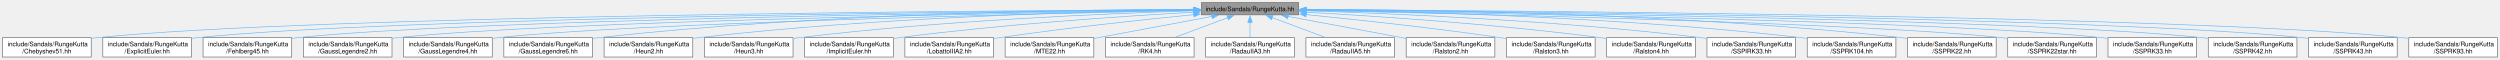
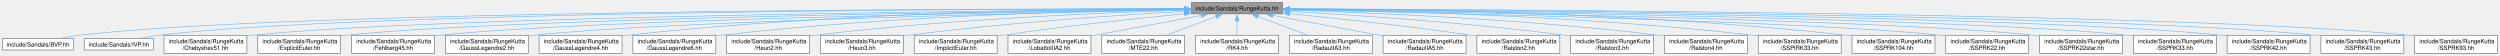
- <svg xmlns="http://www.w3.org/2000/svg" xmlns:xlink="http://www.w3.org/1999/xlink" width="3940pt" height="94pt" viewBox="0.00 0.00 3939.75 93.75">
+ <svg xmlns="http://www.w3.org/2000/svg" xmlns:xlink="http://www.w3.org/1999/xlink" width="4212pt" height="94pt" viewBox="0.00 0.00 4212.00 93.75">
  <g id="graph0" class="graph" transform="scale(1 1) rotate(0) translate(4 89.75)">
    <g id="Node000001" class="node">
      <g id="a_Node000001">
        <a xlink:title=" ">
-           <polygon fill="#999999" stroke="#666666" points="2042.5,-85.75 1889.25,-85.75 1889.25,-66.5 2042.5,-66.5 2042.5,-85.75" />
-           <text text-anchor="middle" x="1965.88" y="-72.25" font-family="Helvetica,sans-Serif" font-size="10.00">include/Sandals/RungeKutta.hh</text>
+           <polygon fill="#999999" stroke="#666666" points="2156.75,-85.75 2003.5,-85.75 2003.5,-66.5 2156.75,-66.5 2156.75,-85.75" />
+           <text text-anchor="middle" x="2080.12" y="-72.25" font-family="Helvetica,sans-Serif" font-size="10.00">include/Sandals/RungeKutta.hh</text>
        </a>
      </g>
    </g>
    <g id="Node000002" class="node">
      <g id="a_Node000002">
-         <a xlink:href="_chebyshev51_8hh.html" target="_top" xlink:title=" ">
-           <polygon fill="white" stroke="#666666" points="139.75,-30.5 0,-30.5 0,0 139.75,0 139.75,-30.5" />
-           <text text-anchor="start" x="8" y="-17" font-family="Helvetica,sans-Serif" font-size="10.00">include/Sandals/RungeKutta</text>
-           <text text-anchor="middle" x="69.88" y="-5.75" font-family="Helvetica,sans-Serif" font-size="10.00">/Chebyshev51.hh</text>
+         <a xlink:href="_b_v_p_8hh.html" target="_top" xlink:title=" ">
+           <polygon fill="white" stroke="#666666" points="120.25,-24.88 0,-24.88 0,-5.63 120.25,-5.63 120.25,-24.88" />
+           <text text-anchor="middle" x="60.12" y="-11.38" font-family="Helvetica,sans-Serif" font-size="10.00">include/Sandals/BVP.hh</text>
        </a>
      </g>
    </g>
    <g id="edge1_Node000001_Node000002" class="edge">
      <g id="a_edge1_Node000001_Node000002">
        <a xlink:title=" ">
-           <path fill="none" stroke="#63b8ff" d="M1877.57,-74.76C1561.91,-73.16 490.07,-65.25 148.88,-30.5 145.96,-30.2 143,-29.86 140.01,-29.48" />
-           <polygon fill="#63b8ff" stroke="#63b8ff" points="1877.4,-78.26 1887.41,-74.81 1877.43,-71.26 1877.4,-78.26" />
+           <path fill="none" stroke="#63b8ff" d="M1991.75,-75.23C1661.14,-75.27 497.37,-72.39 129.12,-30.5 118.92,-29.34 107.98,-27.41 97.89,-25.33" />
+           <polygon fill="#63b8ff" stroke="#63b8ff" points="1991.64,-78.73 2001.64,-75.22 1991.64,-71.73 1991.64,-78.73" />
        </a>
      </g>
    </g>
    <g id="Node000003" class="node">
      <g id="a_Node000003">
-         <a xlink:href="_explicit_euler_8hh.html" target="_top" xlink:title=" ">
-           <polygon fill="white" stroke="#666666" points="297.75,-30.5 158,-30.5 158,0 297.75,0 297.75,-30.5" />
-           <text text-anchor="start" x="166" y="-17" font-family="Helvetica,sans-Serif" font-size="10.00">include/Sandals/RungeKutta</text>
-           <text text-anchor="middle" x="227.88" y="-5.75" font-family="Helvetica,sans-Serif" font-size="10.00">/ExplicitEuler.hh</text>
+         <a xlink:href="_i_v_p_8hh.html" target="_top" xlink:title=" ">
+           <polygon fill="white" stroke="#666666" points="254.38,-24.88 137.88,-24.88 137.88,-5.63 254.38,-5.63 254.38,-24.88" />
+           <text text-anchor="middle" x="196.12" y="-11.38" font-family="Helvetica,sans-Serif" font-size="10.00">include/Sandals/IVP.hh</text>
        </a>
      </g>
    </g>
    <g id="edge2_Node000001_Node000003" class="edge">
      <g id="a_edge2_Node000001_Node000003">
        <a xlink:title=" ">
-           <path fill="none" stroke="#63b8ff" d="M1878.06,-74.52C1581.11,-72.2 615.84,-62.34 306.88,-30.5 303.96,-30.2 301,-29.85 298.01,-29.47" />
-           <polygon fill="#63b8ff" stroke="#63b8ff" points="1877.64,-78.02 1887.67,-74.59 1877.69,-71.02 1877.64,-78.02" />
+           <path fill="none" stroke="#63b8ff" d="M1991.78,-75.12C1675.99,-74.76 603.74,-70.56 263.12,-30.5 253.2,-29.33 242.58,-27.4 232.78,-25.32" />
+           <polygon fill="#63b8ff" stroke="#63b8ff" points="1991.63,-78.62 2001.63,-75.13 1991.63,-71.62 1991.63,-78.62" />
        </a>
      </g>
    </g>
    <g id="Node000004" class="node">
      <g id="a_Node000004">
-         <a xlink:href="_fehlberg45_8hh.html" target="_top" xlink:title=" ">
-           <polygon fill="white" stroke="#666666" points="455.75,-30.5 316,-30.5 316,0 455.75,0 455.75,-30.5" />
-           <text text-anchor="start" x="324" y="-17" font-family="Helvetica,sans-Serif" font-size="10.00">include/Sandals/RungeKutta</text>
-           <text text-anchor="middle" x="385.88" y="-5.75" font-family="Helvetica,sans-Serif" font-size="10.00">/Fehlberg45.hh</text>
+         <a xlink:href="_chebyshev51_8hh.html" target="_top" xlink:title=" ">
+           <polygon fill="white" stroke="#666666" points="412,-30.5 272.25,-30.5 272.25,0 412,0 412,-30.5" />
+           <text text-anchor="start" x="280.25" y="-17" font-family="Helvetica,sans-Serif" font-size="10.00">include/Sandals/RungeKutta</text>
+           <text text-anchor="middle" x="342.12" y="-5.75" font-family="Helvetica,sans-Serif" font-size="10.00">/Chebyshev51.hh</text>
        </a>
      </g>
    </g>
    <g id="edge3_Node000001_Node000004" class="edge">
      <g id="a_edge3_Node000001_Node000004">
        <a xlink:title=" ">
-           <path fill="none" stroke="#63b8ff" d="M1877.58,-74.23C1599.11,-71.12 741.4,-59.39 464.88,-30.5 461.96,-30.2 459,-29.85 456.01,-29.46" />
-           <polygon fill="#63b8ff" stroke="#63b8ff" points="1877.27,-77.72 1887.31,-74.33 1877.35,-70.72 1877.27,-77.72" />
+           <path fill="none" stroke="#63b8ff" d="M1992.31,-74.52C1695.36,-72.2 730.09,-62.34 421.12,-30.5 418.21,-30.2 415.25,-29.85 412.26,-29.47" />
+           <polygon fill="#63b8ff" stroke="#63b8ff" points="1991.89,-78.02 2001.92,-74.59 1991.94,-71.02 1991.89,-78.02" />
        </a>
      </g>
    </g>
    <g id="Node000005" class="node">
      <g id="a_Node000005">
-         <a xlink:href="_gauss_legendre2_8hh.html" target="_top" xlink:title=" ">
-           <polygon fill="white" stroke="#666666" points="613.75,-30.5 474,-30.5 474,0 613.75,0 613.75,-30.5" />
-           <text text-anchor="start" x="482" y="-17" font-family="Helvetica,sans-Serif" font-size="10.00">include/Sandals/RungeKutta</text>
-           <text text-anchor="middle" x="543.88" y="-5.75" font-family="Helvetica,sans-Serif" font-size="10.00">/GaussLegendre2.hh</text>
+         <a xlink:href="_explicit_euler_8hh.html" target="_top" xlink:title=" ">
+           <polygon fill="white" stroke="#666666" points="570,-30.5 430.25,-30.5 430.25,0 570,0 570,-30.5" />
+           <text text-anchor="start" x="438.25" y="-17" font-family="Helvetica,sans-Serif" font-size="10.00">include/Sandals/RungeKutta</text>
+           <text text-anchor="middle" x="500.12" y="-5.75" font-family="Helvetica,sans-Serif" font-size="10.00">/ExplicitEuler.hh</text>
        </a>
      </g>
    </g>
    <g id="edge4_Node000001_Node000005" class="edge">
      <g id="a_edge4_Node000001_Node000005">
        <a xlink:title=" ">
-           <path fill="none" stroke="#63b8ff" d="M1877.71,-73.87C1619.42,-69.92 867.32,-56.47 622.88,-30.5 619.96,-30.19 617,-29.84 614.01,-29.45" />
-           <polygon fill="#63b8ff" stroke="#63b8ff" points="1877.34,-77.36 1887.39,-74.02 1877.44,-70.36 1877.34,-77.36" />
+           <path fill="none" stroke="#63b8ff" d="M1991.83,-74.23C1713.36,-71.12 855.65,-59.39 579.12,-30.5 576.21,-30.2 573.25,-29.85 570.26,-29.46" />
+           <polygon fill="#63b8ff" stroke="#63b8ff" points="1991.52,-77.72 2001.56,-74.33 1991.6,-70.72 1991.52,-77.72" />
        </a>
      </g>
    </g>
    <g id="Node000006" class="node">
      <g id="a_Node000006">
-         <a xlink:href="_gauss_legendre4_8hh.html" target="_top" xlink:title=" ">
-           <polygon fill="white" stroke="#666666" points="771.75,-30.5 632,-30.5 632,0 771.75,0 771.75,-30.5" />
-           <text text-anchor="start" x="640" y="-17" font-family="Helvetica,sans-Serif" font-size="10.00">include/Sandals/RungeKutta</text>
-           <text text-anchor="middle" x="701.88" y="-5.75" font-family="Helvetica,sans-Serif" font-size="10.00">/GaussLegendre4.hh</text>
+         <a xlink:href="_fehlberg45_8hh.html" target="_top" xlink:title=" ">
+           <polygon fill="white" stroke="#666666" points="728,-30.5 588.25,-30.5 588.25,0 728,0 728,-30.5" />
+           <text text-anchor="start" x="596.25" y="-17" font-family="Helvetica,sans-Serif" font-size="10.00">include/Sandals/RungeKutta</text>
+           <text text-anchor="middle" x="658.12" y="-5.75" font-family="Helvetica,sans-Serif" font-size="10.00">/Fehlberg45.hh</text>
        </a>
      </g>
    </g>
    <g id="edge5_Node000001_Node000006" class="edge">
      <g id="a_edge5_Node000001_Node000006">
        <a xlink:title=" ">
-           <path fill="none" stroke="#63b8ff" d="M1877.6,-73.41C1640.49,-68.56 993.33,-53.55 780.88,-30.5 777.97,-30.18 775,-29.82 772.01,-29.43" />
-           <polygon fill="#63b8ff" stroke="#63b8ff" points="1877.34,-76.91 1887.4,-73.61 1877.48,-69.91 1877.34,-76.91" />
+           <path fill="none" stroke="#63b8ff" d="M1991.96,-73.87C1733.67,-69.92 981.57,-56.47 737.12,-30.5 734.21,-30.19 731.25,-29.84 728.26,-29.45" />
+           <polygon fill="#63b8ff" stroke="#63b8ff" points="1991.59,-77.36 2001.64,-74.02 1991.69,-70.36 1991.59,-77.36" />
        </a>
      </g>
    </g>
    <g id="Node000007" class="node">
      <g id="a_Node000007">
-         <a xlink:href="_gauss_legendre6_8hh.html" target="_top" xlink:title=" ">
-           <polygon fill="white" stroke="#666666" points="929.75,-30.5 790,-30.5 790,0 929.75,0 929.75,-30.5" />
-           <text text-anchor="start" x="798" y="-17" font-family="Helvetica,sans-Serif" font-size="10.00">include/Sandals/RungeKutta</text>
-           <text text-anchor="middle" x="859.88" y="-5.75" font-family="Helvetica,sans-Serif" font-size="10.00">/GaussLegendre6.hh</text>
+         <a xlink:href="_gauss_legendre2_8hh.html" target="_top" xlink:title=" ">
+           <polygon fill="white" stroke="#666666" points="886,-30.5 746.25,-30.5 746.25,0 886,0 886,-30.5" />
+           <text text-anchor="start" x="754.25" y="-17" font-family="Helvetica,sans-Serif" font-size="10.00">include/Sandals/RungeKutta</text>
+           <text text-anchor="middle" x="816.12" y="-5.75" font-family="Helvetica,sans-Serif" font-size="10.00">/GaussLegendre2.hh</text>
        </a>
      </g>
    </g>
    <g id="edge6_Node000001_Node000007" class="edge">
      <g id="a_edge6_Node000001_Node000007">
        <a xlink:title=" ">
-           <path fill="none" stroke="#63b8ff" d="M1877.56,-75.29C1699.45,-74.75 1284.69,-69.02 938.88,-30.5 935.97,-30.18 933,-29.81 930.01,-29.41" />
-           <polygon fill="#63b8ff" stroke="#63b8ff" points="1877.42,-78.79 1887.43,-75.32 1877.44,-71.79 1877.42,-78.79" />
+           <path fill="none" stroke="#63b8ff" d="M1991.85,-73.41C1754.74,-68.56 1107.58,-53.55 895.12,-30.5 892.22,-30.18 889.25,-29.82 886.26,-29.43" />
+           <polygon fill="#63b8ff" stroke="#63b8ff" points="1991.59,-76.91 2001.65,-73.61 1991.73,-69.91 1991.59,-76.91" />
        </a>
      </g>
    </g>
    <g id="Node000008" class="node">
      <g id="a_Node000008">
-         <a xlink:href="_heun2_8hh.html" target="_top" xlink:title=" ">
-           <polygon fill="white" stroke="#666666" points="1087.75,-30.5 948,-30.5 948,0 1087.75,0 1087.75,-30.5" />
-           <text text-anchor="start" x="956" y="-17" font-family="Helvetica,sans-Serif" font-size="10.00">include/Sandals/RungeKutta</text>
-           <text text-anchor="middle" x="1017.88" y="-5.75" font-family="Helvetica,sans-Serif" font-size="10.00">/Heun2.hh</text>
+         <a xlink:href="_gauss_legendre4_8hh.html" target="_top" xlink:title=" ">
+           <polygon fill="white" stroke="#666666" points="1044,-30.5 904.25,-30.5 904.25,0 1044,0 1044,-30.5" />
+           <text text-anchor="start" x="912.25" y="-17" font-family="Helvetica,sans-Serif" font-size="10.00">include/Sandals/RungeKutta</text>
+           <text text-anchor="middle" x="974.12" y="-5.75" font-family="Helvetica,sans-Serif" font-size="10.00">/GaussLegendre4.hh</text>
        </a>
      </g>
    </g>
    <g id="edge7_Node000001_Node000008" class="edge">
      <g id="a_edge7_Node000001_Node000008">
        <a xlink:title=" ">
-           <path fill="none" stroke="#63b8ff" d="M1877.4,-74.29C1719.94,-71.98 1380.9,-63.27 1096.88,-30.5 1093.97,-30.16 1091.01,-29.79 1088.02,-29.38" />
-           <polygon fill="#63b8ff" stroke="#63b8ff" points="1877.32,-77.79 1887.37,-74.43 1877.42,-70.79 1877.32,-77.79" />
+           <path fill="none" stroke="#63b8ff" d="M1991.81,-75.29C1813.7,-74.75 1398.94,-69.02 1053.12,-30.5 1050.22,-30.18 1047.25,-29.81 1044.26,-29.41" />
+           <polygon fill="#63b8ff" stroke="#63b8ff" points="1991.67,-78.79 2001.68,-75.32 1991.69,-71.79 1991.67,-78.79" />
        </a>
      </g>
    </g>
    <g id="Node000009" class="node">
      <g id="a_Node000009">
-         <a xlink:href="_heun3_8hh.html" target="_top" xlink:title=" ">
-           <polygon fill="white" stroke="#666666" points="1245.75,-30.5 1106,-30.5 1106,0 1245.75,0 1245.75,-30.5" />
-           <text text-anchor="start" x="1114" y="-17" font-family="Helvetica,sans-Serif" font-size="10.00">include/Sandals/RungeKutta</text>
-           <text text-anchor="middle" x="1175.88" y="-5.75" font-family="Helvetica,sans-Serif" font-size="10.00">/Heun3.hh</text>
+         <a xlink:href="_gauss_legendre6_8hh.html" target="_top" xlink:title=" ">
+           <polygon fill="white" stroke="#666666" points="1202,-30.5 1062.25,-30.5 1062.25,0 1202,0 1202,-30.5" />
+           <text text-anchor="start" x="1070.25" y="-17" font-family="Helvetica,sans-Serif" font-size="10.00">include/Sandals/RungeKutta</text>
+           <text text-anchor="middle" x="1132.12" y="-5.75" font-family="Helvetica,sans-Serif" font-size="10.00">/GaussLegendre6.hh</text>
        </a>
      </g>
    </g>
    <g id="edge8_Node000001_Node000009" class="edge">
      <g id="a_edge8_Node000001_Node000009">
        <a xlink:title=" ">
-           <path fill="none" stroke="#63b8ff" d="M1877.35,-72.86C1742.57,-68.67 1477.98,-57.53 1254.88,-30.5 1251.97,-30.15 1249.01,-29.76 1246.02,-29.34" />
-           <polygon fill="#63b8ff" stroke="#63b8ff" points="1877.19,-76.36 1887.29,-73.16 1877.4,-69.36 1877.19,-76.36" />
+           <path fill="none" stroke="#63b8ff" d="M1991.65,-74.29C1834.19,-71.98 1495.15,-63.27 1211.12,-30.5 1208.22,-30.16 1205.26,-29.79 1202.27,-29.38" />
+           <polygon fill="#63b8ff" stroke="#63b8ff" points="1991.57,-77.79 2001.62,-74.43 1991.67,-70.79 1991.57,-77.79" />
        </a>
      </g>
    </g>
    <g id="Node000010" class="node">
      <g id="a_Node000010">
-         <a xlink:href="_implicit_euler_8hh.html" target="_top" xlink:title=" ">
-           <polygon fill="white" stroke="#666666" points="1403.75,-30.5 1264,-30.5 1264,0 1403.75,0 1403.75,-30.5" />
-           <text text-anchor="start" x="1272" y="-17" font-family="Helvetica,sans-Serif" font-size="10.00">include/Sandals/RungeKutta</text>
-           <text text-anchor="middle" x="1333.88" y="-5.75" font-family="Helvetica,sans-Serif" font-size="10.00">/ImplicitEuler.hh</text>
+         <a xlink:href="_heun2_8hh.html" target="_top" xlink:title=" ">
+           <polygon fill="white" stroke="#666666" points="1360,-30.5 1220.25,-30.5 1220.25,0 1360,0 1360,-30.5" />
+           <text text-anchor="start" x="1228.25" y="-17" font-family="Helvetica,sans-Serif" font-size="10.00">include/Sandals/RungeKutta</text>
+           <text text-anchor="middle" x="1290.12" y="-5.75" font-family="Helvetica,sans-Serif" font-size="10.00">/Heun2.hh</text>
        </a>
      </g>
    </g>
    <g id="edge9_Node000001_Node000010" class="edge">
      <g id="a_edge9_Node000001_Node000010">
        <a xlink:title=" ">
-           <path fill="none" stroke="#63b8ff" d="M1877.85,-70.69C1768.5,-64.56 1576.38,-51.79 1412.88,-30.5 1409.97,-30.12 1407.02,-29.71 1404.03,-29.27" />
-           <polygon fill="#63b8ff" stroke="#63b8ff" points="1877.45,-74.17 1887.63,-71.23 1877.84,-67.18 1877.45,-74.17" />
+           <path fill="none" stroke="#63b8ff" d="M1991.6,-72.86C1856.82,-68.67 1592.23,-57.53 1369.12,-30.5 1366.22,-30.15 1363.26,-29.76 1360.27,-29.34" />
+           <polygon fill="#63b8ff" stroke="#63b8ff" points="1991.44,-76.36 2001.54,-73.16 1991.65,-69.36 1991.44,-76.36" />
        </a>
      </g>
    </g>
    <g id="Node000011" class="node">
      <g id="a_Node000011">
-         <a xlink:href="_lobatto_i_i_i_a2_8hh.html" target="_top" xlink:title=" ">
-           <polygon fill="white" stroke="#666666" points="1561.75,-30.5 1422,-30.5 1422,0 1561.75,0 1561.75,-30.5" />
-           <text text-anchor="start" x="1430" y="-17" font-family="Helvetica,sans-Serif" font-size="10.00">include/Sandals/RungeKutta</text>
-           <text text-anchor="middle" x="1491.88" y="-5.75" font-family="Helvetica,sans-Serif" font-size="10.00">/LobattoIIIA2.hh</text>
+         <a xlink:href="_heun3_8hh.html" target="_top" xlink:title=" ">
+           <polygon fill="white" stroke="#666666" points="1518,-30.5 1378.25,-30.5 1378.25,0 1518,0 1518,-30.5" />
+           <text text-anchor="start" x="1386.25" y="-17" font-family="Helvetica,sans-Serif" font-size="10.00">include/Sandals/RungeKutta</text>
+           <text text-anchor="middle" x="1448.12" y="-5.75" font-family="Helvetica,sans-Serif" font-size="10.00">/Heun3.hh</text>
        </a>
      </g>
    </g>
    <g id="edge10_Node000001_Node000011" class="edge">
      <g id="a_edge10_Node000001_Node000011">
        <a xlink:title=" ">
-           <path fill="none" stroke="#63b8ff" d="M1877.81,-66.86C1797.62,-58.93 1676.04,-45.91 1570.88,-30.5 1567.98,-30.08 1565.03,-29.63 1562.05,-29.16" />
-           <polygon fill="#63b8ff" stroke="#63b8ff" points="1877.05,-70.3 1887.34,-67.79 1877.73,-63.33 1877.05,-70.3" />
+           <path fill="none" stroke="#63b8ff" d="M1992.1,-70.69C1882.75,-64.56 1690.63,-51.79 1527.12,-30.5 1524.22,-30.12 1521.27,-29.71 1518.28,-29.27" />
+           <polygon fill="#63b8ff" stroke="#63b8ff" points="1991.7,-74.17 2001.88,-71.23 1992.09,-67.18 1991.7,-74.17" />
        </a>
      </g>
    </g>
    <g id="Node000012" class="node">
      <g id="a_Node000012">
-         <a xlink:href="_m_t_e22_8hh.html" target="_top" xlink:title=" ">
-           <polygon fill="white" stroke="#666666" points="1719.75,-30.5 1580,-30.5 1580,0 1719.75,0 1719.75,-30.5" />
-           <text text-anchor="start" x="1588" y="-17" font-family="Helvetica,sans-Serif" font-size="10.00">include/Sandals/RungeKutta</text>
-           <text text-anchor="middle" x="1649.88" y="-5.75" font-family="Helvetica,sans-Serif" font-size="10.00">/MTE22.hh</text>
+         <a xlink:href="_implicit_euler_8hh.html" target="_top" xlink:title=" ">
+           <polygon fill="white" stroke="#666666" points="1676,-30.5 1536.25,-30.5 1536.25,0 1676,0 1676,-30.5" />
+           <text text-anchor="start" x="1544.25" y="-17" font-family="Helvetica,sans-Serif" font-size="10.00">include/Sandals/RungeKutta</text>
+           <text text-anchor="middle" x="1606.12" y="-5.75" font-family="Helvetica,sans-Serif" font-size="10.00">/ImplicitEuler.hh</text>
        </a>
      </g>
    </g>
    <g id="edge11_Node000001_Node000012" class="edge">
      <g id="a_edge11_Node000001_Node000012">
        <a xlink:title=" ">
-           <path fill="none" stroke="#63b8ff" d="M1905.95,-63.96C1853.03,-54.1 1775.82,-39.72 1720.03,-29.32" />
-           <polygon fill="#63b8ff" stroke="#63b8ff" points="1905.23,-67.39 1915.7,-65.78 1906.51,-60.51 1905.23,-67.39" />
+           <path fill="none" stroke="#63b8ff" d="M1992.06,-66.86C1911.87,-58.93 1790.29,-45.91 1685.12,-30.5 1682.23,-30.08 1679.28,-29.63 1676.3,-29.16" />
+           <polygon fill="#63b8ff" stroke="#63b8ff" points="1991.3,-70.3 2001.59,-67.79 1991.98,-63.33 1991.3,-70.3" />
        </a>
      </g>
    </g>
    <g id="Node000013" class="node">
      <g id="a_Node000013">
-         <a xlink:href="_r_k4_8hh.html" target="_top" xlink:title=" ">
-           <polygon fill="white" stroke="#666666" points="1877.75,-30.5 1738,-30.5 1738,0 1877.75,0 1877.75,-30.5" />
-           <text text-anchor="start" x="1746" y="-17" font-family="Helvetica,sans-Serif" font-size="10.00">include/Sandals/RungeKutta</text>
-           <text text-anchor="middle" x="1807.88" y="-5.75" font-family="Helvetica,sans-Serif" font-size="10.00">/RK4.hh</text>
+         <a xlink:href="_lobatto_i_i_i_a2_8hh.html" target="_top" xlink:title=" ">
+           <polygon fill="white" stroke="#666666" points="1834,-30.5 1694.25,-30.5 1694.25,0 1834,0 1834,-30.5" />
+           <text text-anchor="start" x="1702.25" y="-17" font-family="Helvetica,sans-Serif" font-size="10.00">include/Sandals/RungeKutta</text>
+           <text text-anchor="middle" x="1764.12" y="-5.75" font-family="Helvetica,sans-Serif" font-size="10.00">/LobattoIIIA2.hh</text>
        </a>
      </g>
    </g>
    <g id="edge12_Node000001_Node000013" class="edge">
      <g id="a_edge12_Node000001_Node000013">
        <a xlink:title=" ">
-           <path fill="none" stroke="#63b8ff" d="M1930.82,-62.06C1906.1,-52.85 1872.96,-40.5 1847.31,-30.94" />
-           <polygon fill="#63b8ff" stroke="#63b8ff" points="1929.52,-65.31 1940.12,-65.53 1931.97,-58.75 1929.52,-65.31" />
+           <path fill="none" stroke="#63b8ff" d="M2020.2,-63.96C1967.28,-54.1 1890.07,-39.72 1834.28,-29.32" />
+           <polygon fill="#63b8ff" stroke="#63b8ff" points="2019.48,-67.39 2029.95,-65.78 2020.76,-60.51 2019.48,-67.39" />
        </a>
      </g>
    </g>
    <g id="Node000014" class="node">
      <g id="a_Node000014">
-         <a xlink:href="_radau_i_i_a3_8hh.html" target="_top" xlink:title=" ">
-           <polygon fill="white" stroke="#666666" points="2035.75,-30.5 1896,-30.5 1896,0 2035.75,0 2035.75,-30.5" />
-           <text text-anchor="start" x="1904" y="-17" font-family="Helvetica,sans-Serif" font-size="10.00">include/Sandals/RungeKutta</text>
-           <text text-anchor="middle" x="1965.88" y="-5.75" font-family="Helvetica,sans-Serif" font-size="10.00">/RadauIIA3.hh</text>
+         <a xlink:href="_m_t_e22_8hh.html" target="_top" xlink:title=" ">
+           <polygon fill="white" stroke="#666666" points="1992,-30.5 1852.25,-30.5 1852.25,0 1992,0 1992,-30.5" />
+           <text text-anchor="start" x="1860.25" y="-17" font-family="Helvetica,sans-Serif" font-size="10.00">include/Sandals/RungeKutta</text>
+           <text text-anchor="middle" x="1922.12" y="-5.75" font-family="Helvetica,sans-Serif" font-size="10.00">/MTE22.hh</text>
        </a>
      </g>
    </g>
    <g id="edge13_Node000001_Node000014" class="edge">
      <g id="a_edge13_Node000001_Node000014">
        <a xlink:title=" ">
-           <path fill="none" stroke="#63b8ff" d="M1965.88,-54.92C1965.88,-46.99 1965.88,-38.06 1965.88,-30.78" />
-           <polygon fill="#63b8ff" stroke="#63b8ff" points="1962.38,-54.67 1965.88,-64.67 1969.38,-54.67 1962.38,-54.67" />
+           <path fill="none" stroke="#63b8ff" d="M2045.07,-62.06C2020.35,-52.85 1987.21,-40.5 1961.56,-30.94" />
+           <polygon fill="#63b8ff" stroke="#63b8ff" points="2043.77,-65.31 2054.37,-65.53 2046.22,-58.75 2043.77,-65.31" />
        </a>
      </g>
    </g>
    <g id="Node000015" class="node">
      <g id="a_Node000015">
-         <a xlink:href="_radau_i_i_a5_8hh.html" target="_top" xlink:title=" ">
-           <polygon fill="white" stroke="#666666" points="2193.75,-30.5 2054,-30.5 2054,0 2193.75,0 2193.75,-30.5" />
-           <text text-anchor="start" x="2062" y="-17" font-family="Helvetica,sans-Serif" font-size="10.00">include/Sandals/RungeKutta</text>
-           <text text-anchor="middle" x="2123.88" y="-5.75" font-family="Helvetica,sans-Serif" font-size="10.00">/RadauIIA5.hh</text>
+         <a xlink:href="_r_k4_8hh.html" target="_top" xlink:title=" ">
+           <polygon fill="white" stroke="#666666" points="2150,-30.5 2010.25,-30.5 2010.25,0 2150,0 2150,-30.5" />
+           <text text-anchor="start" x="2018.25" y="-17" font-family="Helvetica,sans-Serif" font-size="10.00">include/Sandals/RungeKutta</text>
+           <text text-anchor="middle" x="2080.12" y="-5.75" font-family="Helvetica,sans-Serif" font-size="10.00">/RK4.hh</text>
        </a>
      </g>
    </g>
    <g id="edge14_Node000001_Node000015" class="edge">
      <g id="a_edge14_Node000001_Node000015">
        <a xlink:title=" ">
-           <path fill="none" stroke="#63b8ff" d="M2000.93,-62.06C2025.65,-52.85 2058.79,-40.5 2084.44,-30.94" />
-           <polygon fill="#63b8ff" stroke="#63b8ff" points="1999.78,-58.75 1991.63,-65.53 2002.23,-65.31 1999.78,-58.75" />
+           <path fill="none" stroke="#63b8ff" d="M2080.12,-54.92C2080.12,-46.99 2080.12,-38.06 2080.12,-30.78" />
+           <polygon fill="#63b8ff" stroke="#63b8ff" points="2076.63,-54.67 2080.13,-64.67 2083.63,-54.67 2076.63,-54.67" />
        </a>
      </g>
    </g>
    <g id="Node000016" class="node">
      <g id="a_Node000016">
-         <a xlink:href="_ralston2_8hh.html" target="_top" xlink:title=" ">
-           <polygon fill="white" stroke="#666666" points="2351.75,-30.5 2212,-30.5 2212,0 2351.75,0 2351.75,-30.5" />
-           <text text-anchor="start" x="2220" y="-17" font-family="Helvetica,sans-Serif" font-size="10.00">include/Sandals/RungeKutta</text>
-           <text text-anchor="middle" x="2281.88" y="-5.75" font-family="Helvetica,sans-Serif" font-size="10.00">/Ralston2.hh</text>
+         <a xlink:href="_radau_i_i_a3_8hh.html" target="_top" xlink:title=" ">
+           <polygon fill="white" stroke="#666666" points="2308,-30.5 2168.25,-30.5 2168.25,0 2308,0 2308,-30.5" />
+           <text text-anchor="start" x="2176.25" y="-17" font-family="Helvetica,sans-Serif" font-size="10.00">include/Sandals/RungeKutta</text>
+           <text text-anchor="middle" x="2238.12" y="-5.75" font-family="Helvetica,sans-Serif" font-size="10.00">/RadauIIA3.hh</text>
        </a>
      </g>
    </g>
    <g id="edge15_Node000001_Node000016" class="edge">
      <g id="a_edge15_Node000001_Node000016">
        <a xlink:title=" ">
-           <path fill="none" stroke="#63b8ff" d="M2025.8,-63.96C2078.72,-54.1 2155.93,-39.72 2211.72,-29.32" />
-           <polygon fill="#63b8ff" stroke="#63b8ff" points="2025.24,-60.51 2016.05,-65.78 2026.52,-67.39 2025.24,-60.51" />
+           <path fill="none" stroke="#63b8ff" d="M2115.18,-62.06C2139.9,-52.85 2173.04,-40.5 2198.69,-30.94" />
+           <polygon fill="#63b8ff" stroke="#63b8ff" points="2114.03,-58.75 2105.88,-65.53 2116.48,-65.31 2114.03,-58.75" />
        </a>
      </g>
    </g>
    <g id="Node000017" class="node">
      <g id="a_Node000017">
-         <a xlink:href="_ralston3_8hh.html" target="_top" xlink:title=" ">
-           <polygon fill="white" stroke="#666666" points="2509.75,-30.5 2370,-30.5 2370,0 2509.75,0 2509.75,-30.5" />
-           <text text-anchor="start" x="2378" y="-17" font-family="Helvetica,sans-Serif" font-size="10.00">include/Sandals/RungeKutta</text>
-           <text text-anchor="middle" x="2439.88" y="-5.75" font-family="Helvetica,sans-Serif" font-size="10.00">/Ralston3.hh</text>
+         <a xlink:href="_radau_i_i_a5_8hh.html" target="_top" xlink:title=" ">
+           <polygon fill="white" stroke="#666666" points="2466,-30.5 2326.25,-30.5 2326.25,0 2466,0 2466,-30.5" />
+           <text text-anchor="start" x="2334.25" y="-17" font-family="Helvetica,sans-Serif" font-size="10.00">include/Sandals/RungeKutta</text>
+           <text text-anchor="middle" x="2396.12" y="-5.75" font-family="Helvetica,sans-Serif" font-size="10.00">/RadauIIA5.hh</text>
        </a>
      </g>
    </g>
    <g id="edge16_Node000001_Node000017" class="edge">
      <g id="a_edge16_Node000001_Node000017">
        <a xlink:title=" ">
-           <path fill="none" stroke="#63b8ff" d="M2053.94,-66.86C2134.13,-58.93 2255.71,-45.91 2360.88,-30.5 2363.77,-30.08 2366.72,-29.63 2369.7,-29.16" />
-           <polygon fill="#63b8ff" stroke="#63b8ff" points="2054.02,-63.33 2044.41,-67.79 2054.7,-70.3 2054.02,-63.33" />
+           <path fill="none" stroke="#63b8ff" d="M2140.05,-63.96C2192.97,-54.1 2270.18,-39.72 2325.97,-29.32" />
+           <polygon fill="#63b8ff" stroke="#63b8ff" points="2139.49,-60.51 2130.3,-65.78 2140.77,-67.39 2139.49,-60.51" />
        </a>
      </g>
    </g>
    <g id="Node000018" class="node">
      <g id="a_Node000018">
-         <a xlink:href="_ralston4_8hh.html" target="_top" xlink:title=" ">
-           <polygon fill="white" stroke="#666666" points="2667.75,-30.5 2528,-30.5 2528,0 2667.75,0 2667.75,-30.5" />
-           <text text-anchor="start" x="2536" y="-17" font-family="Helvetica,sans-Serif" font-size="10.00">include/Sandals/RungeKutta</text>
-           <text text-anchor="middle" x="2597.88" y="-5.75" font-family="Helvetica,sans-Serif" font-size="10.00">/Ralston4.hh</text>
+         <a xlink:href="_ralston2_8hh.html" target="_top" xlink:title=" ">
+           <polygon fill="white" stroke="#666666" points="2624,-30.5 2484.25,-30.5 2484.25,0 2624,0 2624,-30.5" />
+           <text text-anchor="start" x="2492.25" y="-17" font-family="Helvetica,sans-Serif" font-size="10.00">include/Sandals/RungeKutta</text>
+           <text text-anchor="middle" x="2554.12" y="-5.75" font-family="Helvetica,sans-Serif" font-size="10.00">/Ralston2.hh</text>
        </a>
      </g>
    </g>
    <g id="edge17_Node000001_Node000018" class="edge">
      <g id="a_edge17_Node000001_Node000018">
        <a xlink:title=" ">
-           <path fill="none" stroke="#63b8ff" d="M2053.9,-70.69C2163.25,-64.56 2355.37,-51.79 2518.88,-30.5 2521.78,-30.12 2524.73,-29.71 2527.72,-29.27" />
-           <polygon fill="#63b8ff" stroke="#63b8ff" points="2053.91,-67.18 2044.12,-71.23 2054.3,-74.17 2053.91,-67.18" />
+           <path fill="none" stroke="#63b8ff" d="M2168.19,-66.86C2248.38,-58.93 2369.96,-45.91 2475.12,-30.5 2478.02,-30.08 2480.97,-29.63 2483.95,-29.16" />
+           <polygon fill="#63b8ff" stroke="#63b8ff" points="2168.27,-63.33 2158.66,-67.79 2168.95,-70.3 2168.27,-63.33" />
        </a>
      </g>
    </g>
    <g id="Node000019" class="node">
      <g id="a_Node000019">
-         <a xlink:href="_s_s_p_i_r_k33_8hh.html" target="_top" xlink:title=" ">
-           <polygon fill="white" stroke="#666666" points="2825.75,-30.5 2686,-30.5 2686,0 2825.75,0 2825.75,-30.5" />
-           <text text-anchor="start" x="2694" y="-17" font-family="Helvetica,sans-Serif" font-size="10.00">include/Sandals/RungeKutta</text>
-           <text text-anchor="middle" x="2755.88" y="-5.75" font-family="Helvetica,sans-Serif" font-size="10.00">/SSPIRK33.hh</text>
+         <a xlink:href="_ralston3_8hh.html" target="_top" xlink:title=" ">
+           <polygon fill="white" stroke="#666666" points="2782,-30.5 2642.25,-30.5 2642.25,0 2782,0 2782,-30.5" />
+           <text text-anchor="start" x="2650.25" y="-17" font-family="Helvetica,sans-Serif" font-size="10.00">include/Sandals/RungeKutta</text>
+           <text text-anchor="middle" x="2712.12" y="-5.75" font-family="Helvetica,sans-Serif" font-size="10.00">/Ralston3.hh</text>
        </a>
      </g>
    </g>
    <g id="edge18_Node000001_Node000019" class="edge">
      <g id="a_edge18_Node000001_Node000019">
        <a xlink:title=" ">
-           <path fill="none" stroke="#63b8ff" d="M2054.4,-72.86C2189.18,-68.67 2453.77,-57.53 2676.88,-30.5 2679.78,-30.15 2682.74,-29.76 2685.73,-29.34" />
-           <polygon fill="#63b8ff" stroke="#63b8ff" points="2054.35,-69.36 2044.46,-73.16 2054.56,-76.36 2054.35,-69.36" />
+           <path fill="none" stroke="#63b8ff" d="M2168.15,-70.69C2277.5,-64.56 2469.62,-51.79 2633.12,-30.5 2636.03,-30.12 2638.98,-29.71 2641.97,-29.27" />
+           <polygon fill="#63b8ff" stroke="#63b8ff" points="2168.16,-67.18 2158.37,-71.23 2168.55,-74.17 2168.16,-67.18" />
        </a>
      </g>
    </g>
    <g id="Node000020" class="node">
      <g id="a_Node000020">
-         <a xlink:href="_s_s_p_r_k104_8hh.html" target="_top" xlink:title=" ">
-           <polygon fill="white" stroke="#666666" points="2983.75,-30.5 2844,-30.5 2844,0 2983.75,0 2983.75,-30.5" />
-           <text text-anchor="start" x="2852" y="-17" font-family="Helvetica,sans-Serif" font-size="10.00">include/Sandals/RungeKutta</text>
-           <text text-anchor="middle" x="2913.88" y="-5.75" font-family="Helvetica,sans-Serif" font-size="10.00">/SSPRK104.hh</text>
+         <a xlink:href="_ralston4_8hh.html" target="_top" xlink:title=" ">
+           <polygon fill="white" stroke="#666666" points="2940,-30.5 2800.25,-30.5 2800.25,0 2940,0 2940,-30.5" />
+           <text text-anchor="start" x="2808.25" y="-17" font-family="Helvetica,sans-Serif" font-size="10.00">include/Sandals/RungeKutta</text>
+           <text text-anchor="middle" x="2870.12" y="-5.75" font-family="Helvetica,sans-Serif" font-size="10.00">/Ralston4.hh</text>
        </a>
      </g>
    </g>
    <g id="edge19_Node000001_Node000020" class="edge">
      <g id="a_edge19_Node000001_Node000020">
        <a xlink:title=" ">
-           <path fill="none" stroke="#63b8ff" d="M2054.35,-74.29C2211.81,-71.98 2550.85,-63.27 2834.88,-30.5 2837.78,-30.16 2840.74,-29.79 2843.73,-29.38" />
-           <polygon fill="#63b8ff" stroke="#63b8ff" points="2054.33,-70.79 2044.38,-74.43 2054.43,-77.79 2054.33,-70.79" />
+           <path fill="none" stroke="#63b8ff" d="M2168.65,-72.86C2303.43,-68.67 2568.02,-57.53 2791.12,-30.5 2794.03,-30.15 2796.99,-29.76 2799.98,-29.34" />
+           <polygon fill="#63b8ff" stroke="#63b8ff" points="2168.6,-69.36 2158.71,-73.16 2168.81,-76.36 2168.6,-69.36" />
        </a>
      </g>
    </g>
    <g id="Node000021" class="node">
      <g id="a_Node000021">
-         <a xlink:href="_s_s_p_r_k22_8hh.html" target="_top" xlink:title=" ">
-           <polygon fill="white" stroke="#666666" points="3141.75,-30.5 3002,-30.5 3002,0 3141.75,0 3141.75,-30.5" />
-           <text text-anchor="start" x="3010" y="-17" font-family="Helvetica,sans-Serif" font-size="10.00">include/Sandals/RungeKutta</text>
-           <text text-anchor="middle" x="3071.88" y="-5.75" font-family="Helvetica,sans-Serif" font-size="10.00">/SSPRK22.hh</text>
+         <a xlink:href="_s_s_p_i_r_k33_8hh.html" target="_top" xlink:title=" ">
+           <polygon fill="white" stroke="#666666" points="3098,-30.5 2958.25,-30.5 2958.25,0 3098,0 3098,-30.5" />
+           <text text-anchor="start" x="2966.25" y="-17" font-family="Helvetica,sans-Serif" font-size="10.00">include/Sandals/RungeKutta</text>
+           <text text-anchor="middle" x="3028.12" y="-5.75" font-family="Helvetica,sans-Serif" font-size="10.00">/SSPIRK33.hh</text>
        </a>
      </g>
    </g>
    <g id="edge20_Node000001_Node000021" class="edge">
      <g id="a_edge20_Node000001_Node000021">
        <a xlink:title=" ">
-           <path fill="none" stroke="#63b8ff" d="M2054.19,-75.29C2232.3,-74.75 2647.06,-69.02 2992.88,-30.5 2995.78,-30.18 2998.75,-29.81 3001.74,-29.41" />
-           <polygon fill="#63b8ff" stroke="#63b8ff" points="2054.31,-71.79 2044.32,-75.32 2054.33,-78.79 2054.31,-71.79" />
+           <path fill="none" stroke="#63b8ff" d="M2168.6,-74.29C2326.06,-71.98 2665.1,-63.27 2949.12,-30.5 2952.03,-30.16 2954.99,-29.79 2957.98,-29.38" />
+           <polygon fill="#63b8ff" stroke="#63b8ff" points="2168.58,-70.79 2158.63,-74.43 2168.68,-77.79 2168.58,-70.79" />
        </a>
      </g>
    </g>
    <g id="Node000022" class="node">
      <g id="a_Node000022">
-         <a xlink:href="_s_s_p_r_k22star_8hh.html" target="_top" xlink:title=" ">
-           <polygon fill="white" stroke="#666666" points="3299.75,-30.5 3160,-30.5 3160,0 3299.75,0 3299.75,-30.5" />
-           <text text-anchor="start" x="3168" y="-17" font-family="Helvetica,sans-Serif" font-size="10.00">include/Sandals/RungeKutta</text>
-           <text text-anchor="middle" x="3229.88" y="-5.75" font-family="Helvetica,sans-Serif" font-size="10.00">/SSPRK22star.hh</text>
+         <a xlink:href="_s_s_p_r_k104_8hh.html" target="_top" xlink:title=" ">
+           <polygon fill="white" stroke="#666666" points="3256,-30.5 3116.25,-30.5 3116.25,0 3256,0 3256,-30.5" />
+           <text text-anchor="start" x="3124.25" y="-17" font-family="Helvetica,sans-Serif" font-size="10.00">include/Sandals/RungeKutta</text>
+           <text text-anchor="middle" x="3186.12" y="-5.75" font-family="Helvetica,sans-Serif" font-size="10.00">/SSPRK104.hh</text>
        </a>
      </g>
    </g>
    <g id="edge21_Node000001_Node000022" class="edge">
      <g id="a_edge21_Node000001_Node000022">
        <a xlink:title=" ">
-           <path fill="none" stroke="#63b8ff" d="M2054.15,-73.41C2291.26,-68.56 2938.42,-53.55 3150.88,-30.5 3153.78,-30.18 3156.75,-29.82 3159.74,-29.43" />
-           <polygon fill="#63b8ff" stroke="#63b8ff" points="2054.27,-69.91 2044.35,-73.61 2054.41,-76.91 2054.27,-69.91" />
+           <path fill="none" stroke="#63b8ff" d="M2168.44,-75.29C2346.55,-74.75 2761.31,-69.02 3107.12,-30.5 3110.03,-30.18 3113,-29.81 3115.99,-29.41" />
+           <polygon fill="#63b8ff" stroke="#63b8ff" points="2168.56,-71.79 2158.57,-75.32 2168.58,-78.79 2168.56,-71.79" />
        </a>
      </g>
    </g>
    <g id="Node000023" class="node">
      <g id="a_Node000023">
-         <a xlink:href="_s_s_p_r_k33_8hh.html" target="_top" xlink:title=" ">
-           <polygon fill="white" stroke="#666666" points="3457.75,-30.5 3318,-30.5 3318,0 3457.75,0 3457.75,-30.5" />
-           <text text-anchor="start" x="3326" y="-17" font-family="Helvetica,sans-Serif" font-size="10.00">include/Sandals/RungeKutta</text>
-           <text text-anchor="middle" x="3387.88" y="-5.75" font-family="Helvetica,sans-Serif" font-size="10.00">/SSPRK33.hh</text>
+         <a xlink:href="_s_s_p_r_k22_8hh.html" target="_top" xlink:title=" ">
+           <polygon fill="white" stroke="#666666" points="3414,-30.5 3274.25,-30.5 3274.25,0 3414,0 3414,-30.5" />
+           <text text-anchor="start" x="3282.25" y="-17" font-family="Helvetica,sans-Serif" font-size="10.00">include/Sandals/RungeKutta</text>
+           <text text-anchor="middle" x="3344.12" y="-5.75" font-family="Helvetica,sans-Serif" font-size="10.00">/SSPRK22.hh</text>
        </a>
      </g>
    </g>
    <g id="edge22_Node000001_Node000023" class="edge">
      <g id="a_edge22_Node000001_Node000023">
        <a xlink:title=" ">
-           <path fill="none" stroke="#63b8ff" d="M2054.04,-73.87C2312.33,-69.92 3064.43,-56.47 3308.88,-30.5 3311.79,-30.19 3314.75,-29.84 3317.74,-29.45" />
-           <polygon fill="#63b8ff" stroke="#63b8ff" points="2054.31,-70.36 2044.36,-74.02 2054.41,-77.36 2054.31,-70.36" />
+           <path fill="none" stroke="#63b8ff" d="M2168.4,-73.41C2405.51,-68.56 3052.67,-53.55 3265.12,-30.5 3268.03,-30.18 3271,-29.82 3273.99,-29.43" />
+           <polygon fill="#63b8ff" stroke="#63b8ff" points="2168.52,-69.91 2158.6,-73.61 2168.66,-76.91 2168.52,-69.91" />
        </a>
      </g>
    </g>
    <g id="Node000024" class="node">
      <g id="a_Node000024">
-         <a xlink:href="_s_s_p_r_k42_8hh.html" target="_top" xlink:title=" ">
-           <polygon fill="white" stroke="#666666" points="3615.75,-30.5 3476,-30.5 3476,0 3615.75,0 3615.75,-30.5" />
-           <text text-anchor="start" x="3484" y="-17" font-family="Helvetica,sans-Serif" font-size="10.00">include/Sandals/RungeKutta</text>
-           <text text-anchor="middle" x="3545.88" y="-5.75" font-family="Helvetica,sans-Serif" font-size="10.00">/SSPRK42.hh</text>
+         <a xlink:href="_s_s_p_r_k22star_8hh.html" target="_top" xlink:title=" ">
+           <polygon fill="white" stroke="#666666" points="3572,-30.5 3432.25,-30.5 3432.25,0 3572,0 3572,-30.5" />
+           <text text-anchor="start" x="3440.25" y="-17" font-family="Helvetica,sans-Serif" font-size="10.00">include/Sandals/RungeKutta</text>
+           <text text-anchor="middle" x="3502.12" y="-5.75" font-family="Helvetica,sans-Serif" font-size="10.00">/SSPRK22star.hh</text>
        </a>
      </g>
    </g>
    <g id="edge23_Node000001_Node000024" class="edge">
      <g id="a_edge23_Node000001_Node000024">
        <a xlink:title=" ">
-           <path fill="none" stroke="#63b8ff" d="M2054.17,-74.23C2332.64,-71.12 3190.35,-59.39 3466.88,-30.5 3469.79,-30.2 3472.75,-29.85 3475.74,-29.46" />
-           <polygon fill="#63b8ff" stroke="#63b8ff" points="2054.4,-70.72 2044.44,-74.33 2054.48,-77.72 2054.4,-70.72" />
+           <path fill="none" stroke="#63b8ff" d="M2168.29,-73.87C2426.58,-69.92 3178.68,-56.47 3423.12,-30.5 3426.04,-30.19 3429,-29.84 3431.99,-29.45" />
+           <polygon fill="#63b8ff" stroke="#63b8ff" points="2168.56,-70.36 2158.61,-74.02 2168.66,-77.36 2168.56,-70.36" />
        </a>
      </g>
    </g>
    <g id="Node000025" class="node">
      <g id="a_Node000025">
-         <a xlink:href="_s_s_p_r_k43_8hh.html" target="_top" xlink:title=" ">
-           <polygon fill="white" stroke="#666666" points="3773.75,-30.5 3634,-30.5 3634,0 3773.75,0 3773.75,-30.5" />
-           <text text-anchor="start" x="3642" y="-17" font-family="Helvetica,sans-Serif" font-size="10.00">include/Sandals/RungeKutta</text>
-           <text text-anchor="middle" x="3703.88" y="-5.75" font-family="Helvetica,sans-Serif" font-size="10.00">/SSPRK43.hh</text>
+         <a xlink:href="_s_s_p_r_k33_8hh.html" target="_top" xlink:title=" ">
+           <polygon fill="white" stroke="#666666" points="3730,-30.5 3590.25,-30.5 3590.25,0 3730,0 3730,-30.5" />
+           <text text-anchor="start" x="3598.25" y="-17" font-family="Helvetica,sans-Serif" font-size="10.00">include/Sandals/RungeKutta</text>
+           <text text-anchor="middle" x="3660.12" y="-5.75" font-family="Helvetica,sans-Serif" font-size="10.00">/SSPRK33.hh</text>
        </a>
      </g>
    </g>
    <g id="edge24_Node000001_Node000025" class="edge">
      <g id="a_edge24_Node000001_Node000025">
        <a xlink:title=" ">
-           <path fill="none" stroke="#63b8ff" d="M2053.69,-74.52C2350.64,-72.2 3315.91,-62.34 3624.88,-30.5 3627.79,-30.2 3630.75,-29.85 3633.74,-29.47" />
-           <polygon fill="#63b8ff" stroke="#63b8ff" points="2054.06,-71.02 2044.08,-74.59 2054.11,-78.02 2054.06,-71.02" />
+           <path fill="none" stroke="#63b8ff" d="M2168.42,-74.23C2446.89,-71.12 3304.6,-59.39 3581.12,-30.5 3584.04,-30.2 3587,-29.85 3589.99,-29.46" />
+           <polygon fill="#63b8ff" stroke="#63b8ff" points="2168.65,-70.72 2158.69,-74.33 2168.73,-77.72 2168.65,-70.72" />
        </a>
      </g>
    </g>
    <g id="Node000026" class="node">
      <g id="a_Node000026">
-         <a xlink:href="_s_s_p_r_k93_8hh.html" target="_top" xlink:title=" ">
-           <polygon fill="white" stroke="#666666" points="3931.75,-30.5 3792,-30.5 3792,0 3931.75,0 3931.75,-30.5" />
-           <text text-anchor="start" x="3800" y="-17" font-family="Helvetica,sans-Serif" font-size="10.00">include/Sandals/RungeKutta</text>
-           <text text-anchor="middle" x="3861.88" y="-5.75" font-family="Helvetica,sans-Serif" font-size="10.00">/SSPRK93.hh</text>
+         <a xlink:href="_s_s_p_r_k42_8hh.html" target="_top" xlink:title=" ">
+           <polygon fill="white" stroke="#666666" points="3888,-30.5 3748.25,-30.5 3748.25,0 3888,0 3888,-30.5" />
+           <text text-anchor="start" x="3756.25" y="-17" font-family="Helvetica,sans-Serif" font-size="10.00">include/Sandals/RungeKutta</text>
+           <text text-anchor="middle" x="3818.12" y="-5.75" font-family="Helvetica,sans-Serif" font-size="10.00">/SSPRK42.hh</text>
        </a>
      </g>
    </g>
    <g id="edge25_Node000001_Node000026" class="edge">
      <g id="a_edge25_Node000001_Node000026">
        <a xlink:title=" ">
-           <path fill="none" stroke="#63b8ff" d="M2054.18,-74.76C2369.84,-73.16 3441.68,-65.25 3782.88,-30.5 3785.79,-30.2 3788.75,-29.86 3791.74,-29.48" />
-           <polygon fill="#63b8ff" stroke="#63b8ff" points="2054.32,-71.26 2044.34,-74.81 2054.35,-78.26 2054.32,-71.26" />
+           <path fill="none" stroke="#63b8ff" d="M2167.94,-74.52C2464.89,-72.2 3430.16,-62.34 3739.12,-30.5 3742.04,-30.2 3745,-29.85 3747.99,-29.47" />
+           <polygon fill="#63b8ff" stroke="#63b8ff" points="2168.31,-71.02 2158.33,-74.59 2168.36,-78.02 2168.31,-71.02" />
+         </a>
+       </g>
+     </g>
+     <g id="Node000027" class="node">
+       <g id="a_Node000027">
+         <a xlink:href="_s_s_p_r_k43_8hh.html" target="_top" xlink:title=" ">
+           <polygon fill="white" stroke="#666666" points="4046,-30.5 3906.25,-30.5 3906.25,0 4046,0 4046,-30.5" />
+           <text text-anchor="start" x="3914.25" y="-17" font-family="Helvetica,sans-Serif" font-size="10.00">include/Sandals/RungeKutta</text>
+           <text text-anchor="middle" x="3976.12" y="-5.75" font-family="Helvetica,sans-Serif" font-size="10.00">/SSPRK43.hh</text>
+         </a>
+       </g>
+     </g>
+     <g id="edge26_Node000001_Node000027" class="edge">
+       <g id="a_edge26_Node000001_Node000027">
+         <a xlink:title=" ">
+           <path fill="none" stroke="#63b8ff" d="M2168.43,-74.76C2484.09,-73.16 3555.93,-65.25 3897.12,-30.5 3900.04,-30.2 3903,-29.86 3905.99,-29.48" />
+           <polygon fill="#63b8ff" stroke="#63b8ff" points="2168.57,-71.26 2158.59,-74.81 2168.6,-78.26 2168.57,-71.26" />
+         </a>
+       </g>
+     </g>
+     <g id="Node000028" class="node">
+       <g id="a_Node000028">
+         <a xlink:href="_s_s_p_r_k93_8hh.html" target="_top" xlink:title=" ">
+           <polygon fill="white" stroke="#666666" points="4204,-30.5 4064.25,-30.5 4064.25,0 4204,0 4204,-30.5" />
+           <text text-anchor="start" x="4072.25" y="-17" font-family="Helvetica,sans-Serif" font-size="10.00">include/Sandals/RungeKutta</text>
+           <text text-anchor="middle" x="4134.12" y="-5.75" font-family="Helvetica,sans-Serif" font-size="10.00">/SSPRK93.hh</text>
+         </a>
+       </g>
+     </g>
+     <g id="edge27_Node000001_Node000028" class="edge">
+       <g id="a_edge27_Node000001_Node000028">
+         <a xlink:title=" ">
+           <path fill="none" stroke="#63b8ff" d="M2168.71,-74.96C2502.12,-74.05 3681.53,-68.18 4055.12,-30.5 4058.04,-30.21 4061,-29.86 4063.99,-29.49" />
+           <polygon fill="#63b8ff" stroke="#63b8ff" points="2168.71,-71.46 2158.72,-74.99 2168.73,-78.46 2168.71,-71.46" />
        </a>
      </g>
    </g>
  </g>
</svg>
